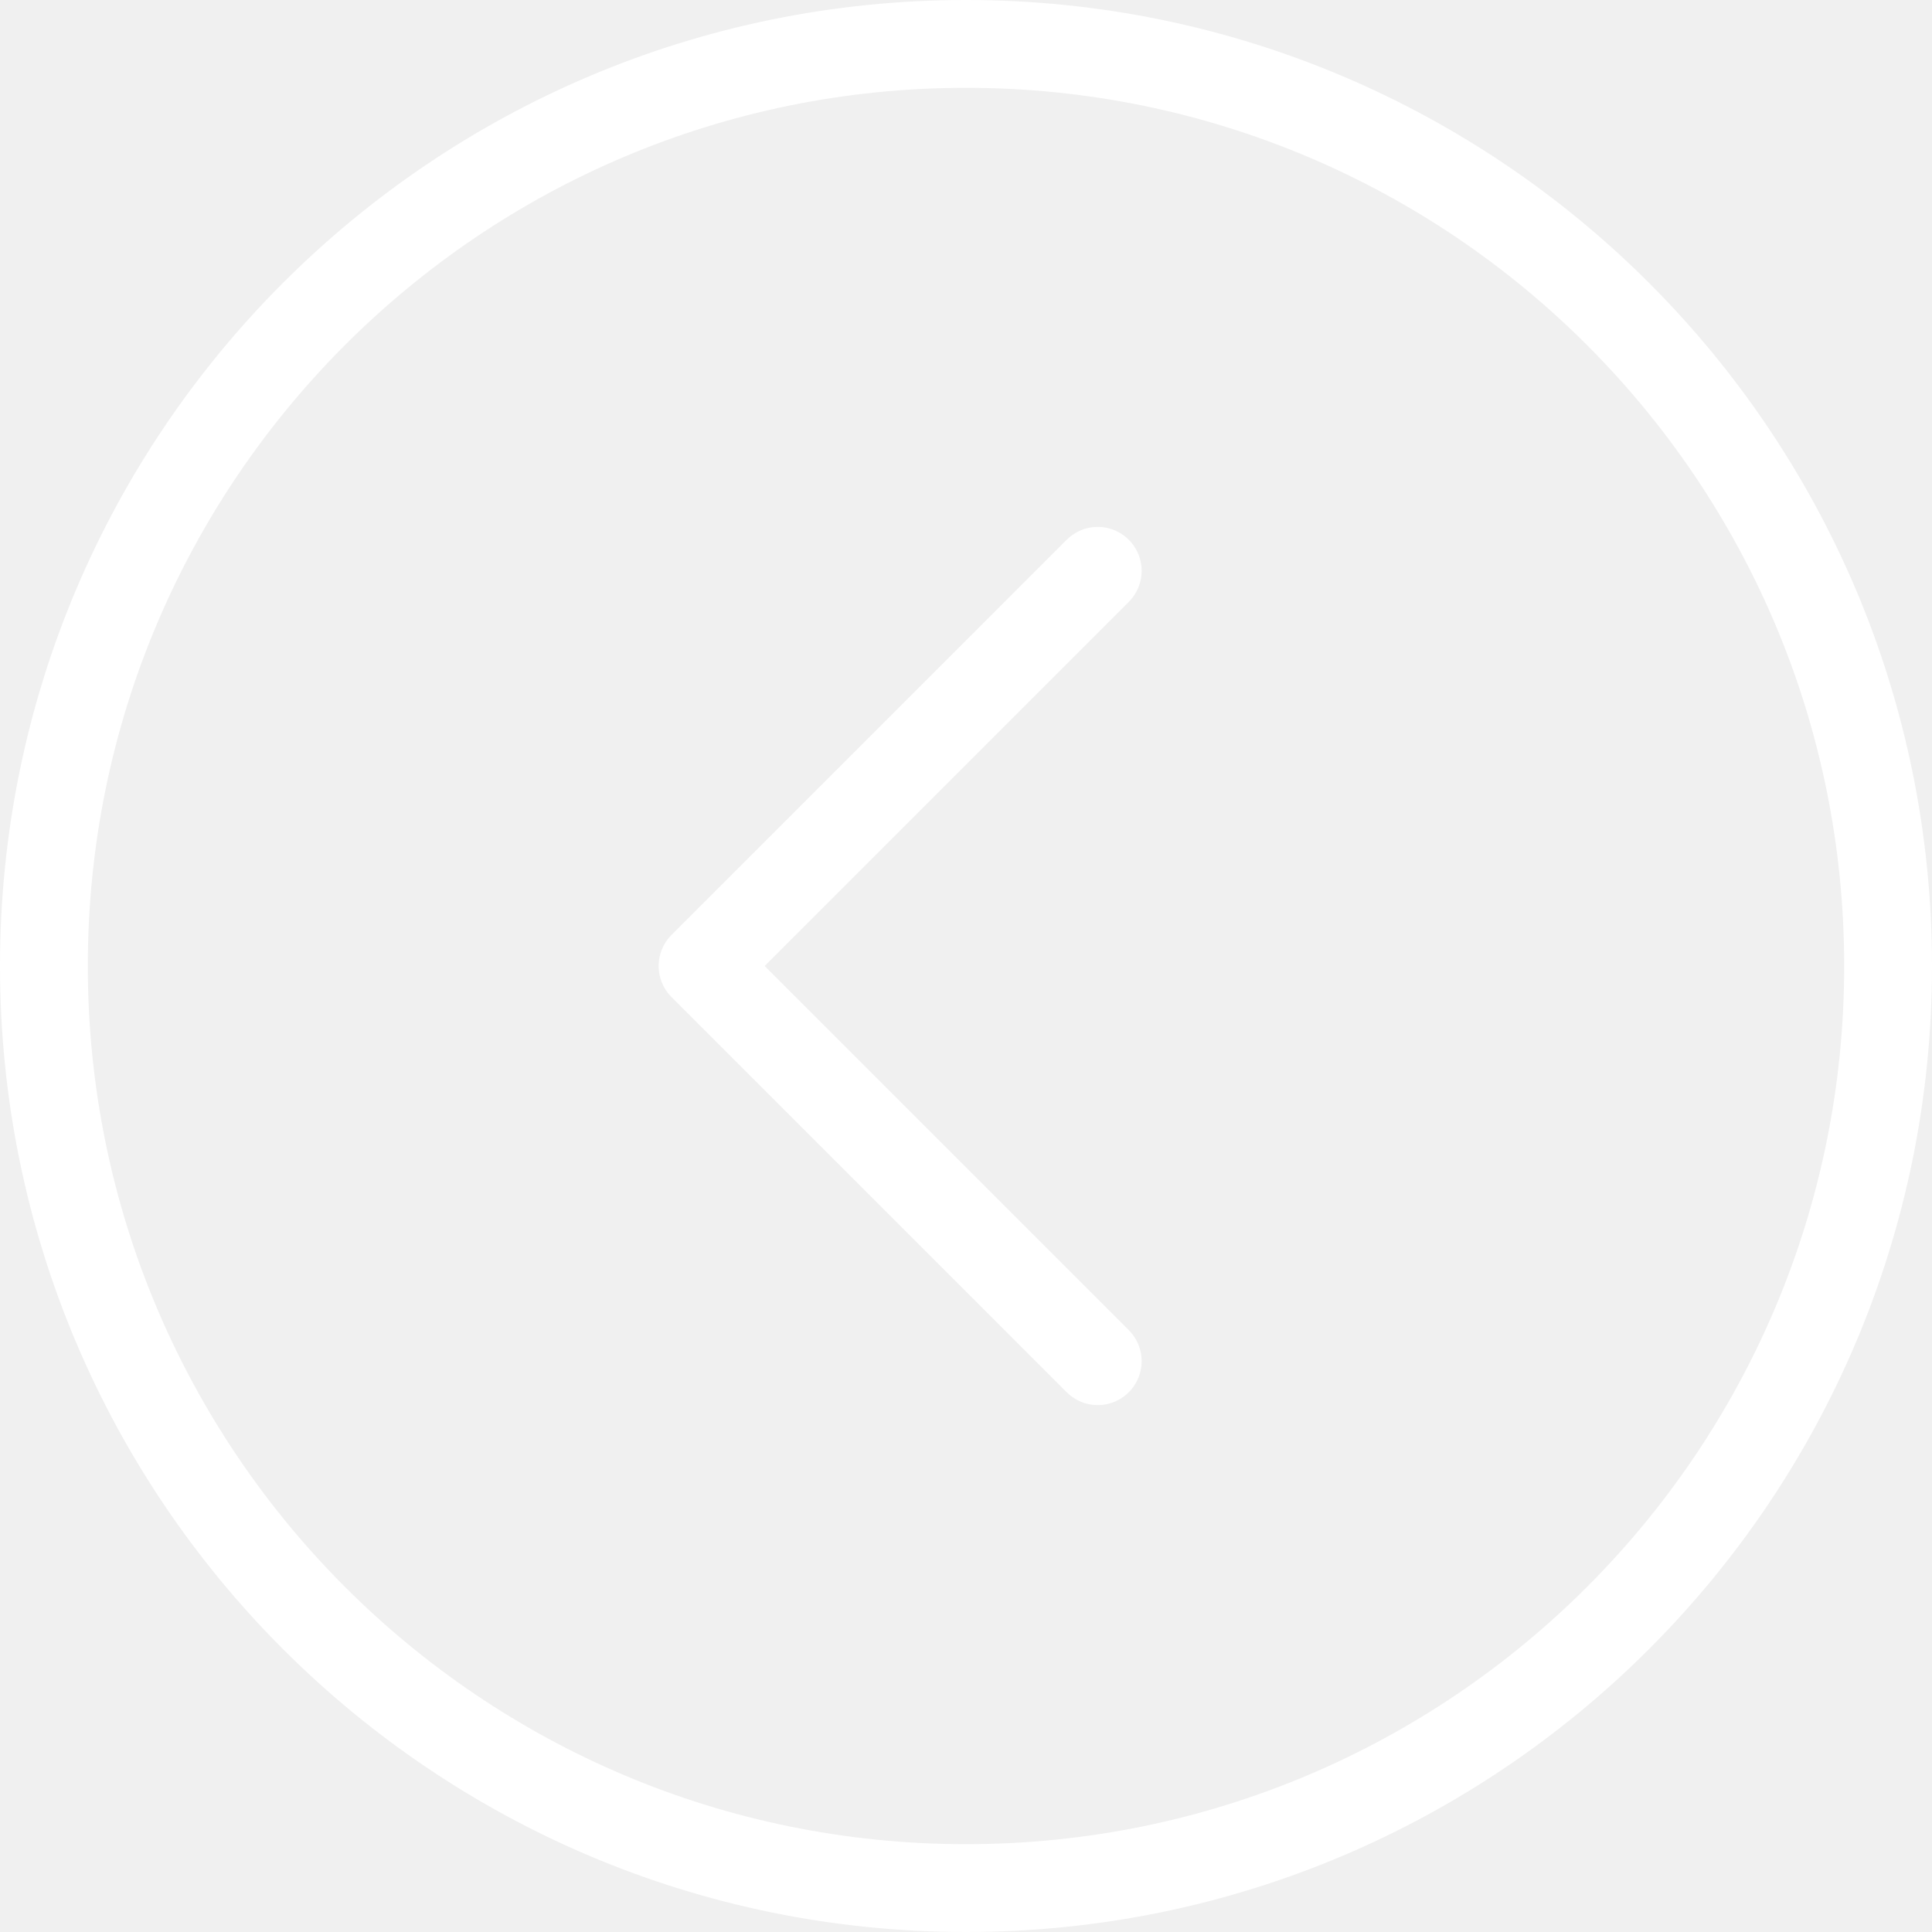
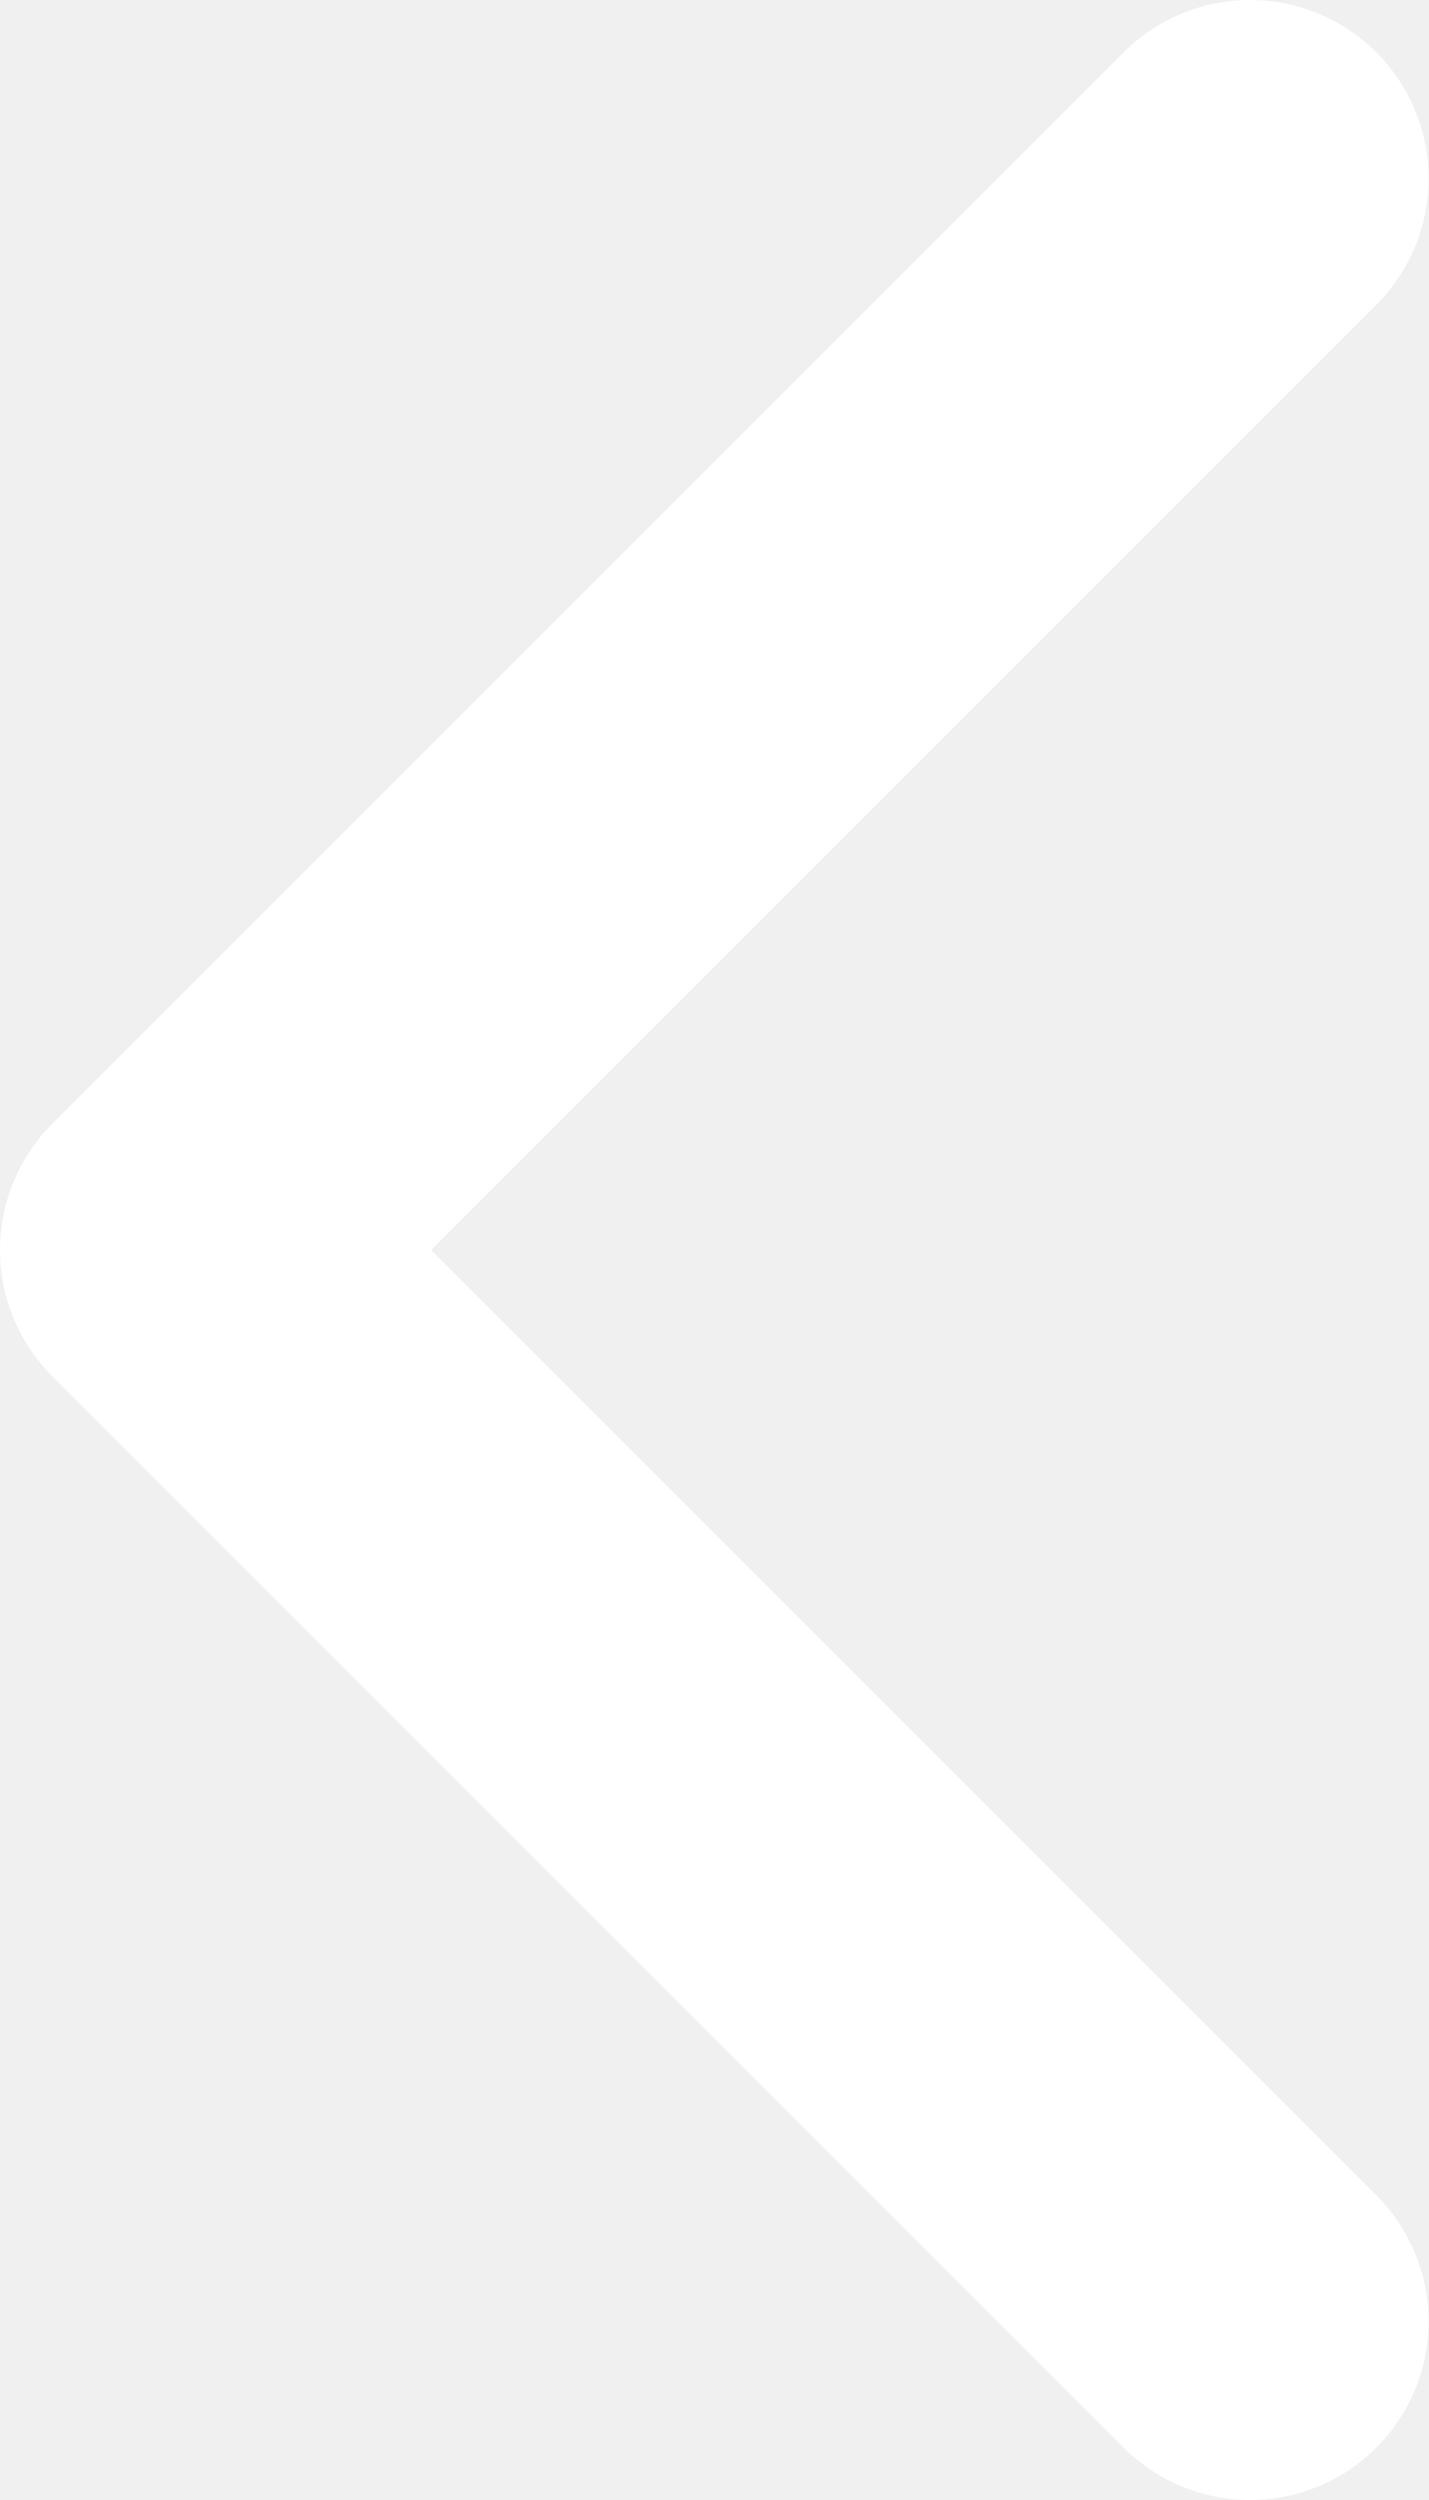
- <svg xmlns="http://www.w3.org/2000/svg" width="44" height="44" viewBox="0 0 44 44" fill="none">
-   <path d="M25 13L16 22L25 31" stroke="white" stroke-width="2" stroke-linecap="round" stroke-linejoin="round" />
-   <circle cx="22" cy="22" r="21" stroke="white" stroke-width="2" />
+ <svg xmlns="http://www.w3.org/2000/svg" width="8" height="14" viewBox="0 0 8 14" fill="none">
+   <path d="M7 1L1 7L7 13" stroke="white" stroke-width="2" stroke-linecap="round" stroke-linejoin="round" />
</svg>
